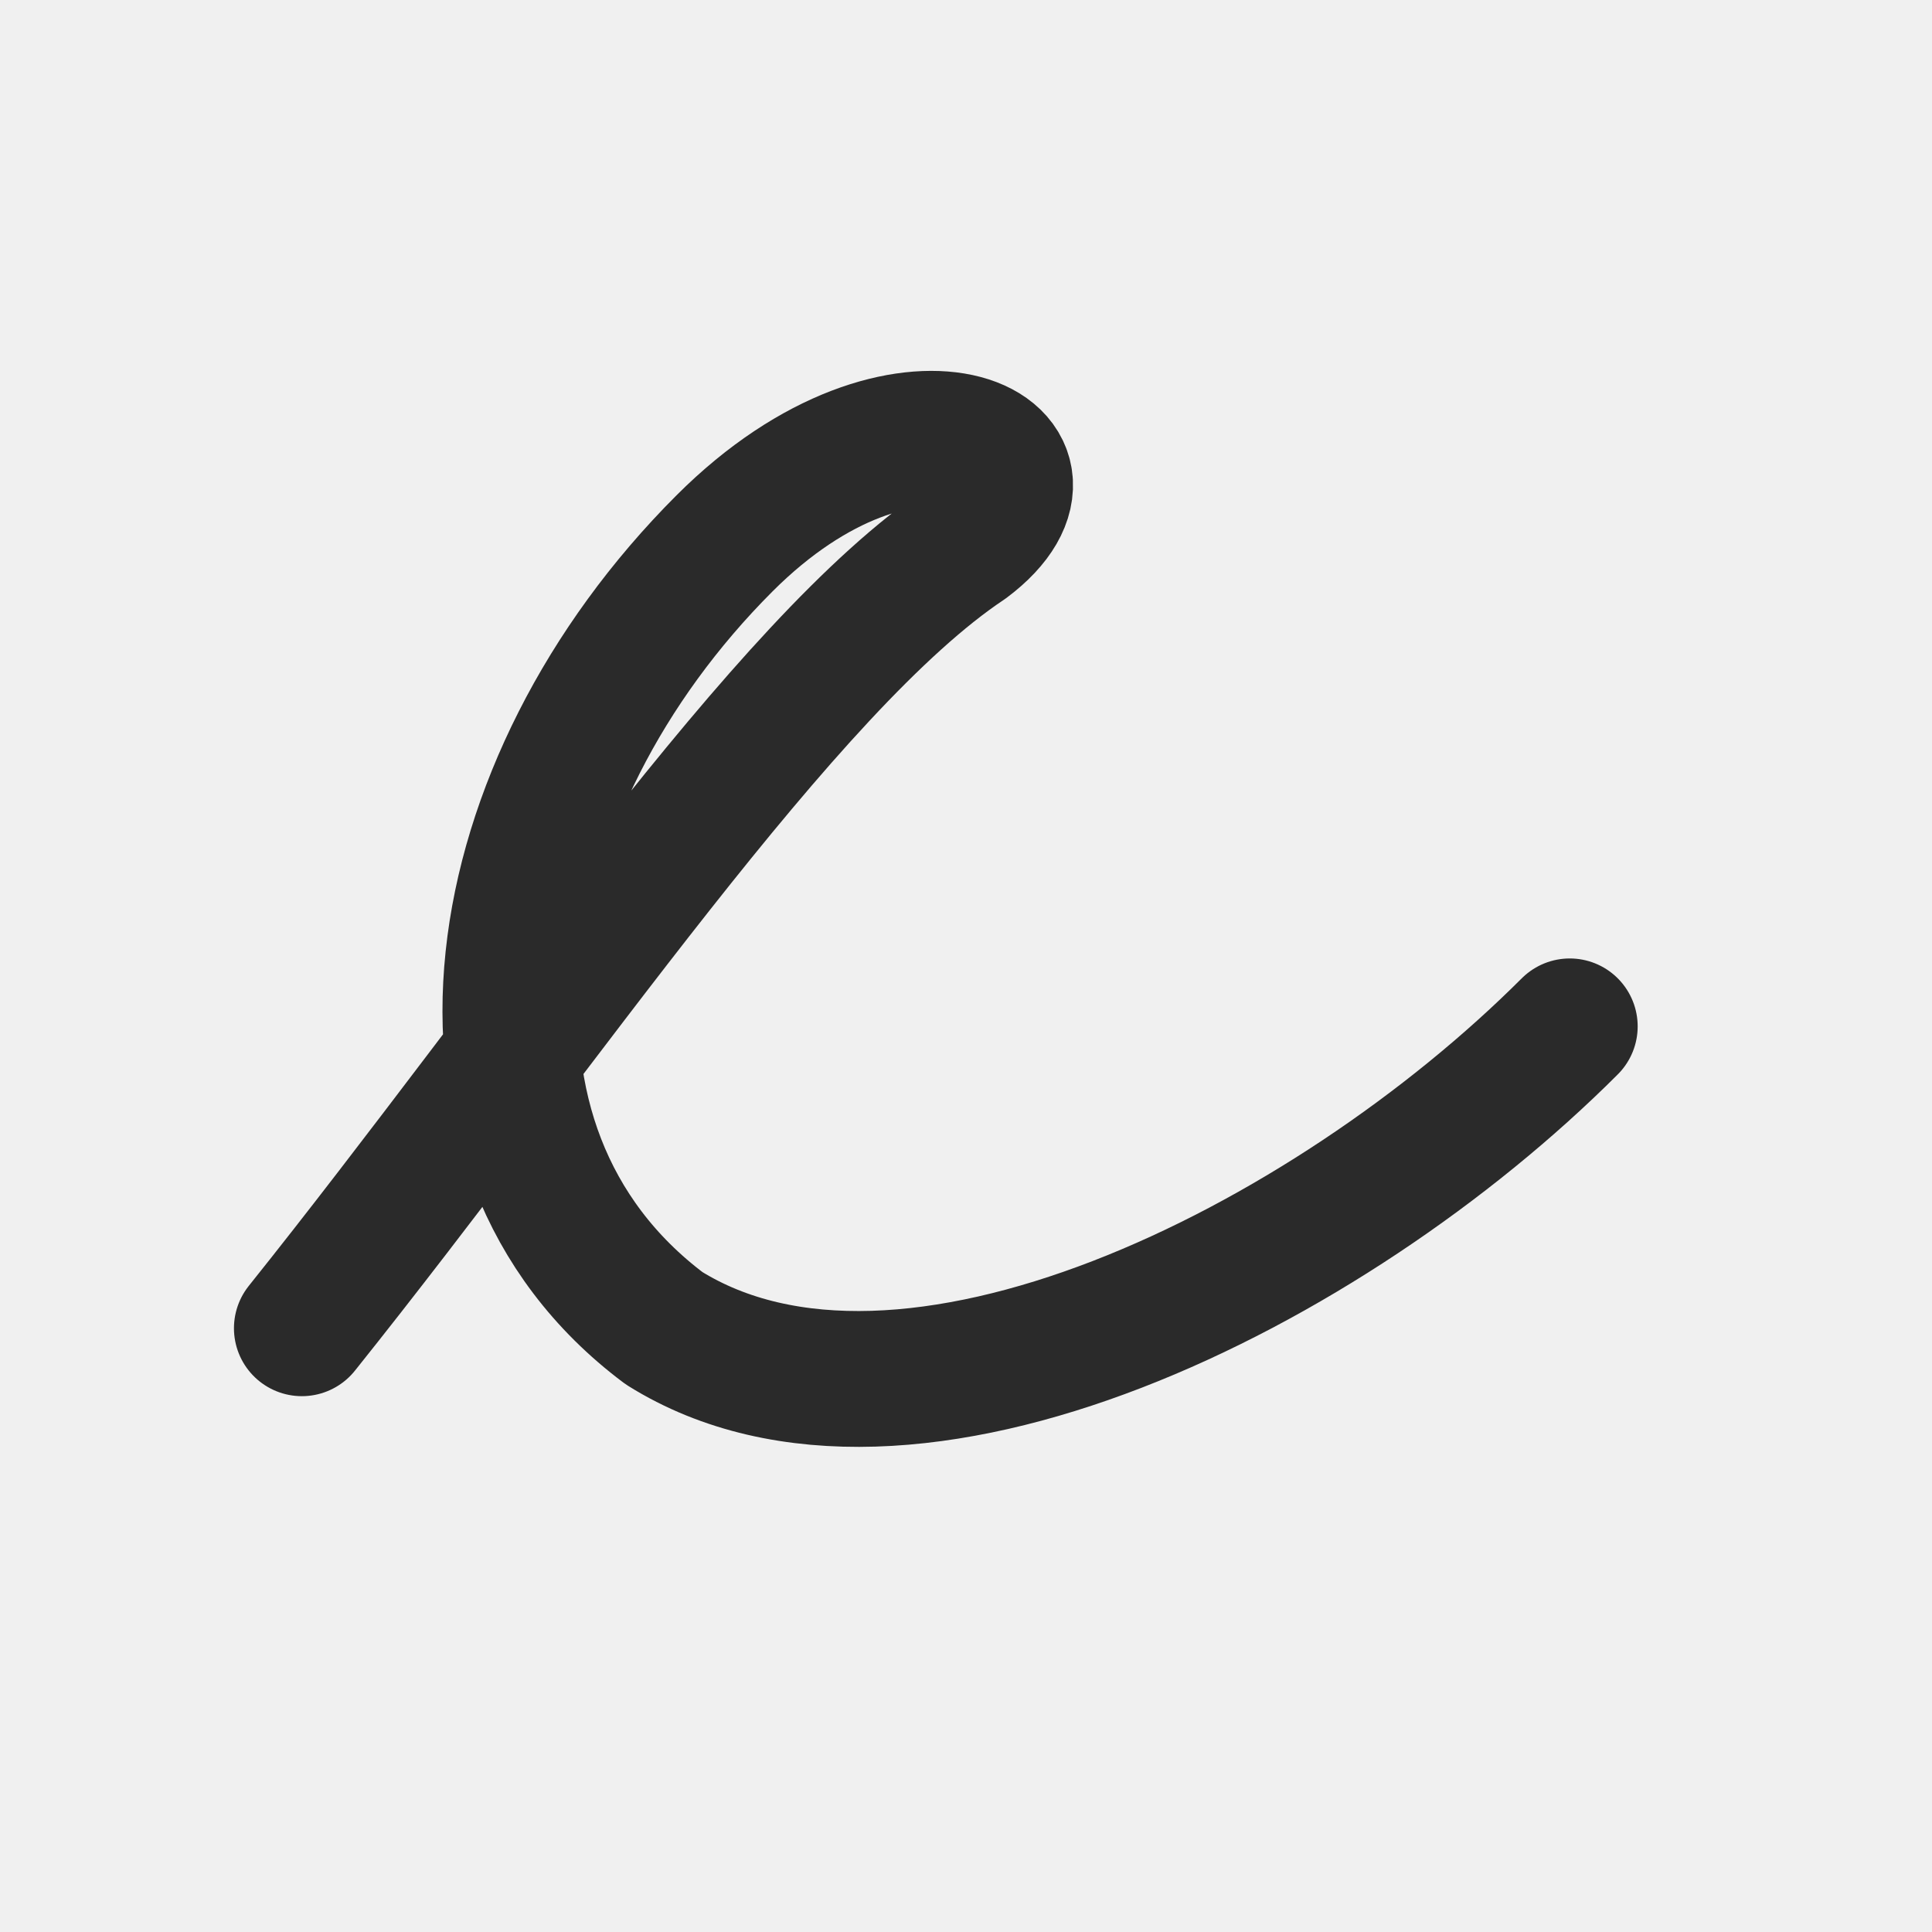
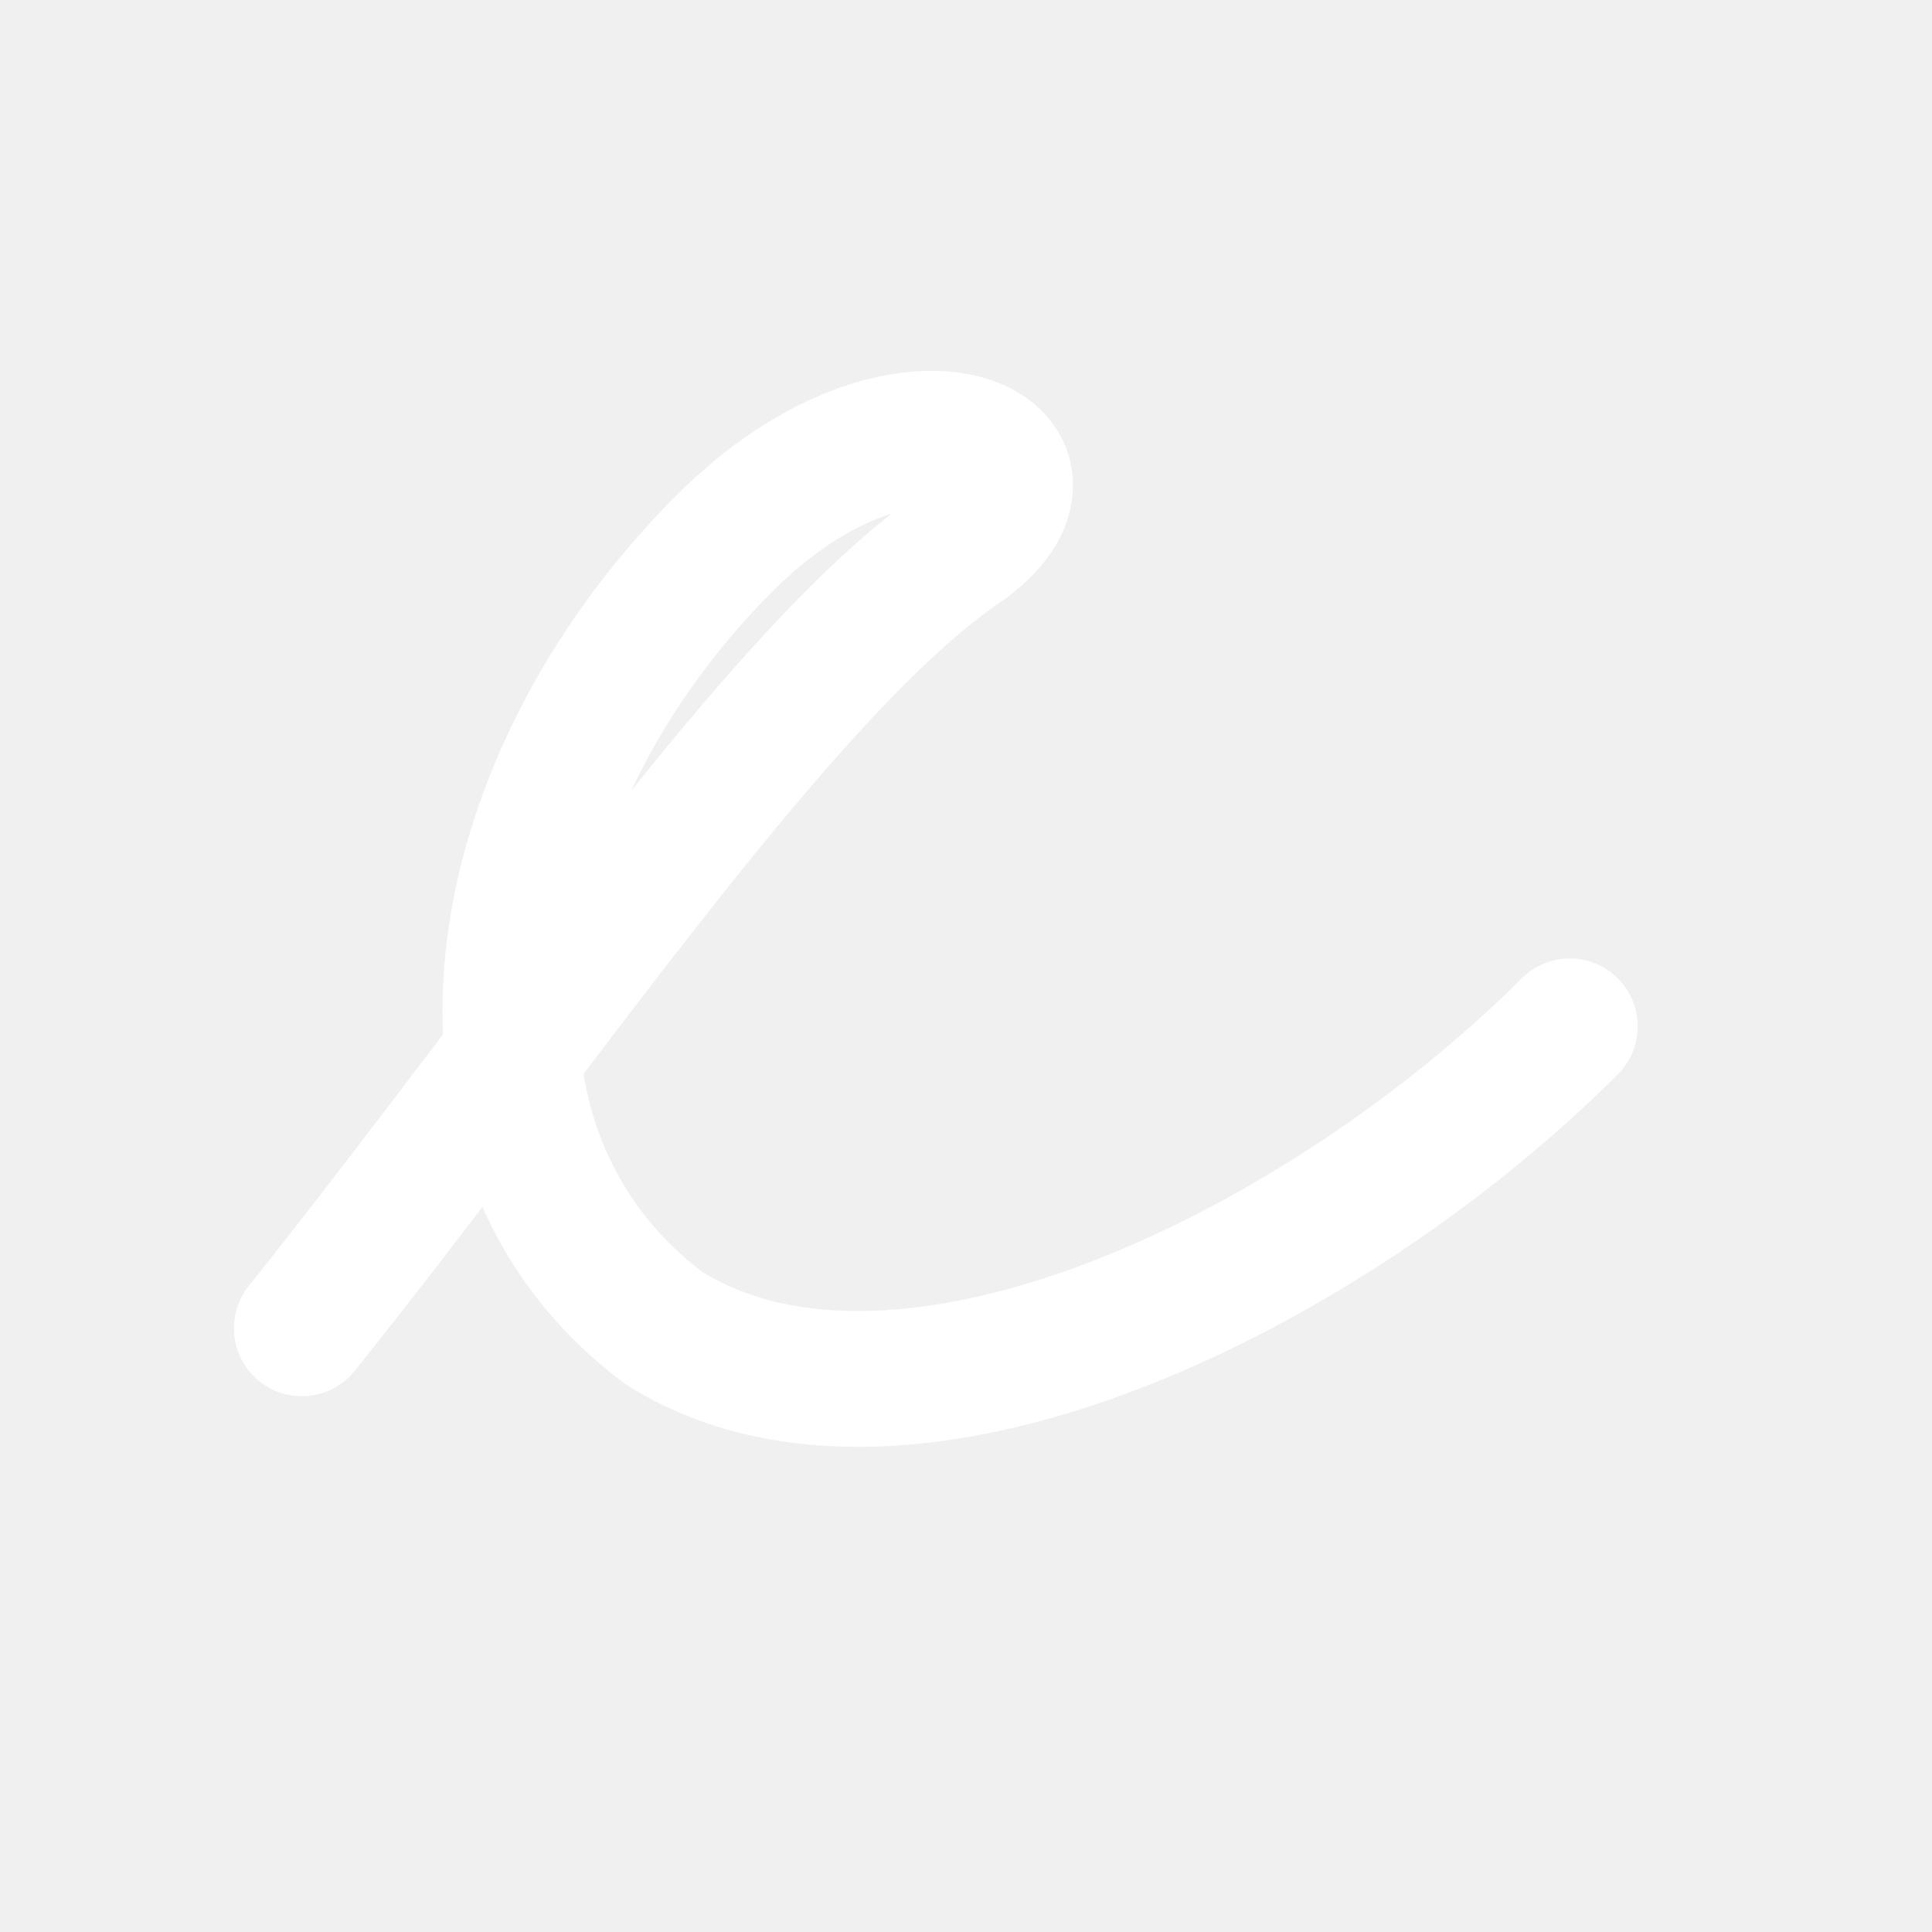
<svg xmlns="http://www.w3.org/2000/svg" viewBox="0 0 64 64">
-   <path d="M 10 44 C 18 34 26 22 32 18 C 36 15 30 12 24 18 C 16 26 14 38 22 44 C 30 49 44 42 52 34" fill="none" stroke="#2a2a2a" stroke-width="4.5" stroke-linecap="round" stroke-linejoin="round" />
+   <path d="M 10 44 C 18 34 26 22 32 18 C 36 15 30 12 24 18 C 16 26 14 38 22 44 C 30 49 44 42 52 34" fill="none" stroke="#ffffff" stroke-width="4.5" stroke-linecap="round" stroke-linejoin="round" />
</svg>
